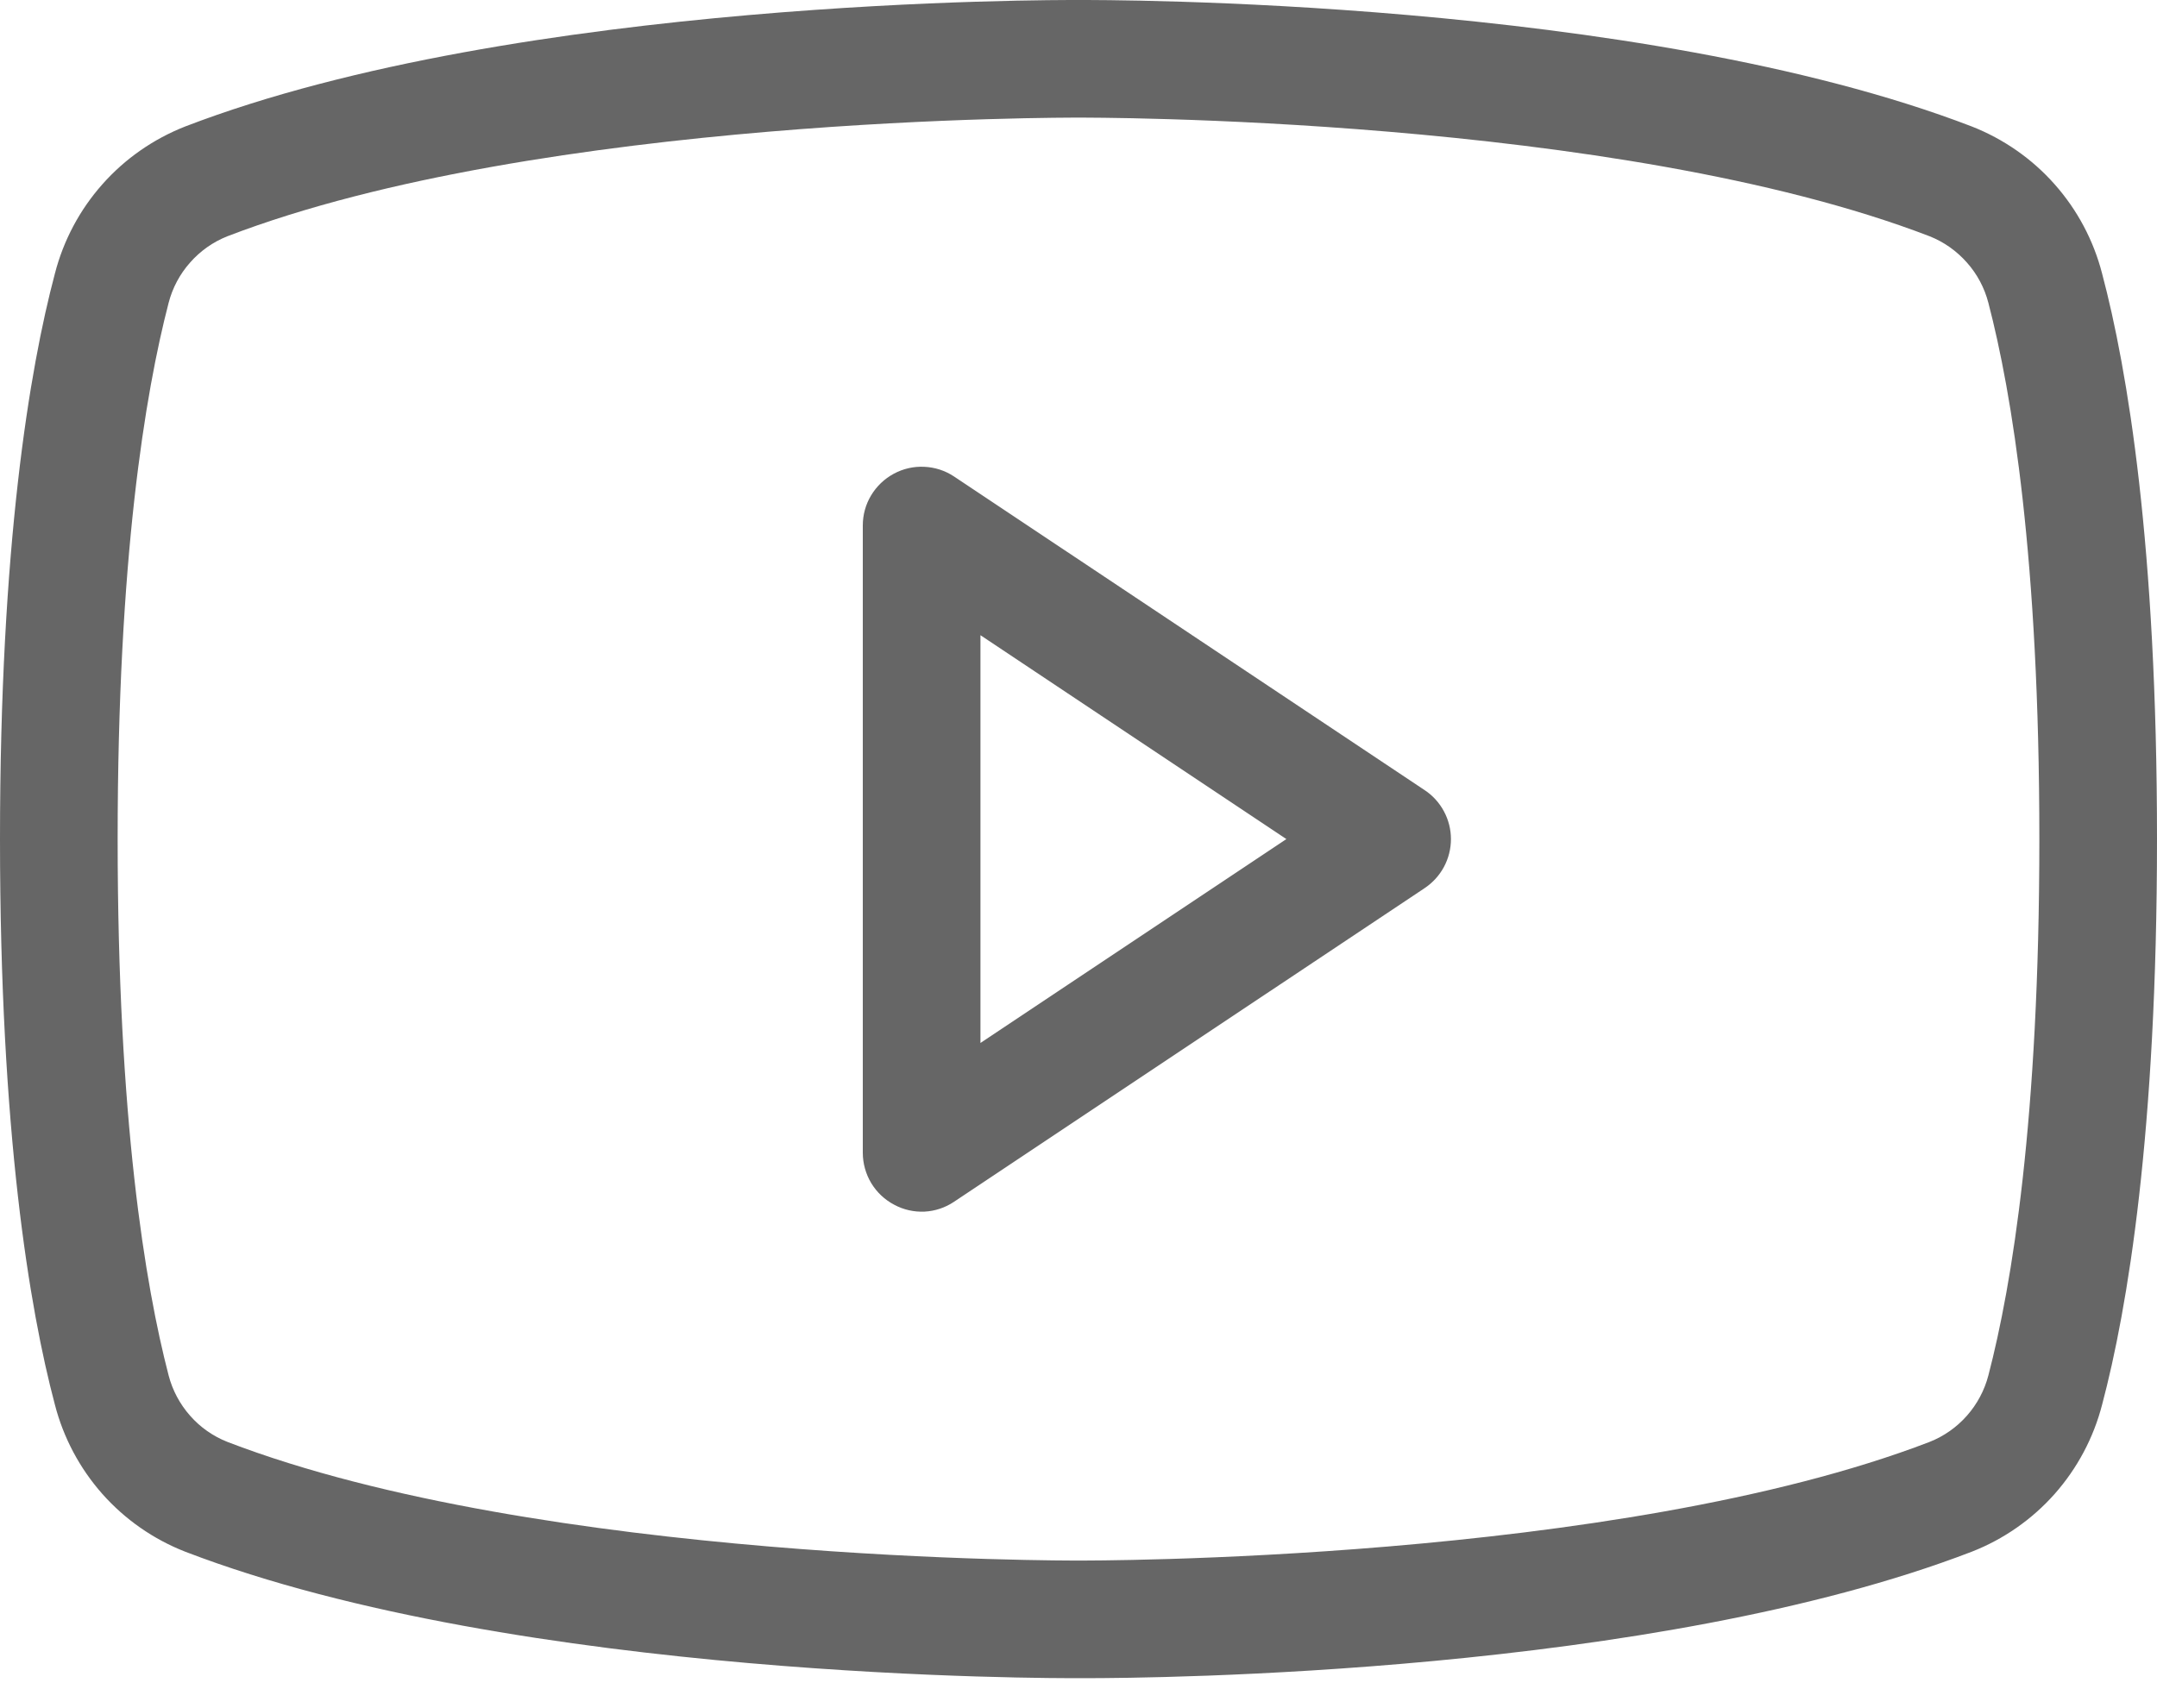
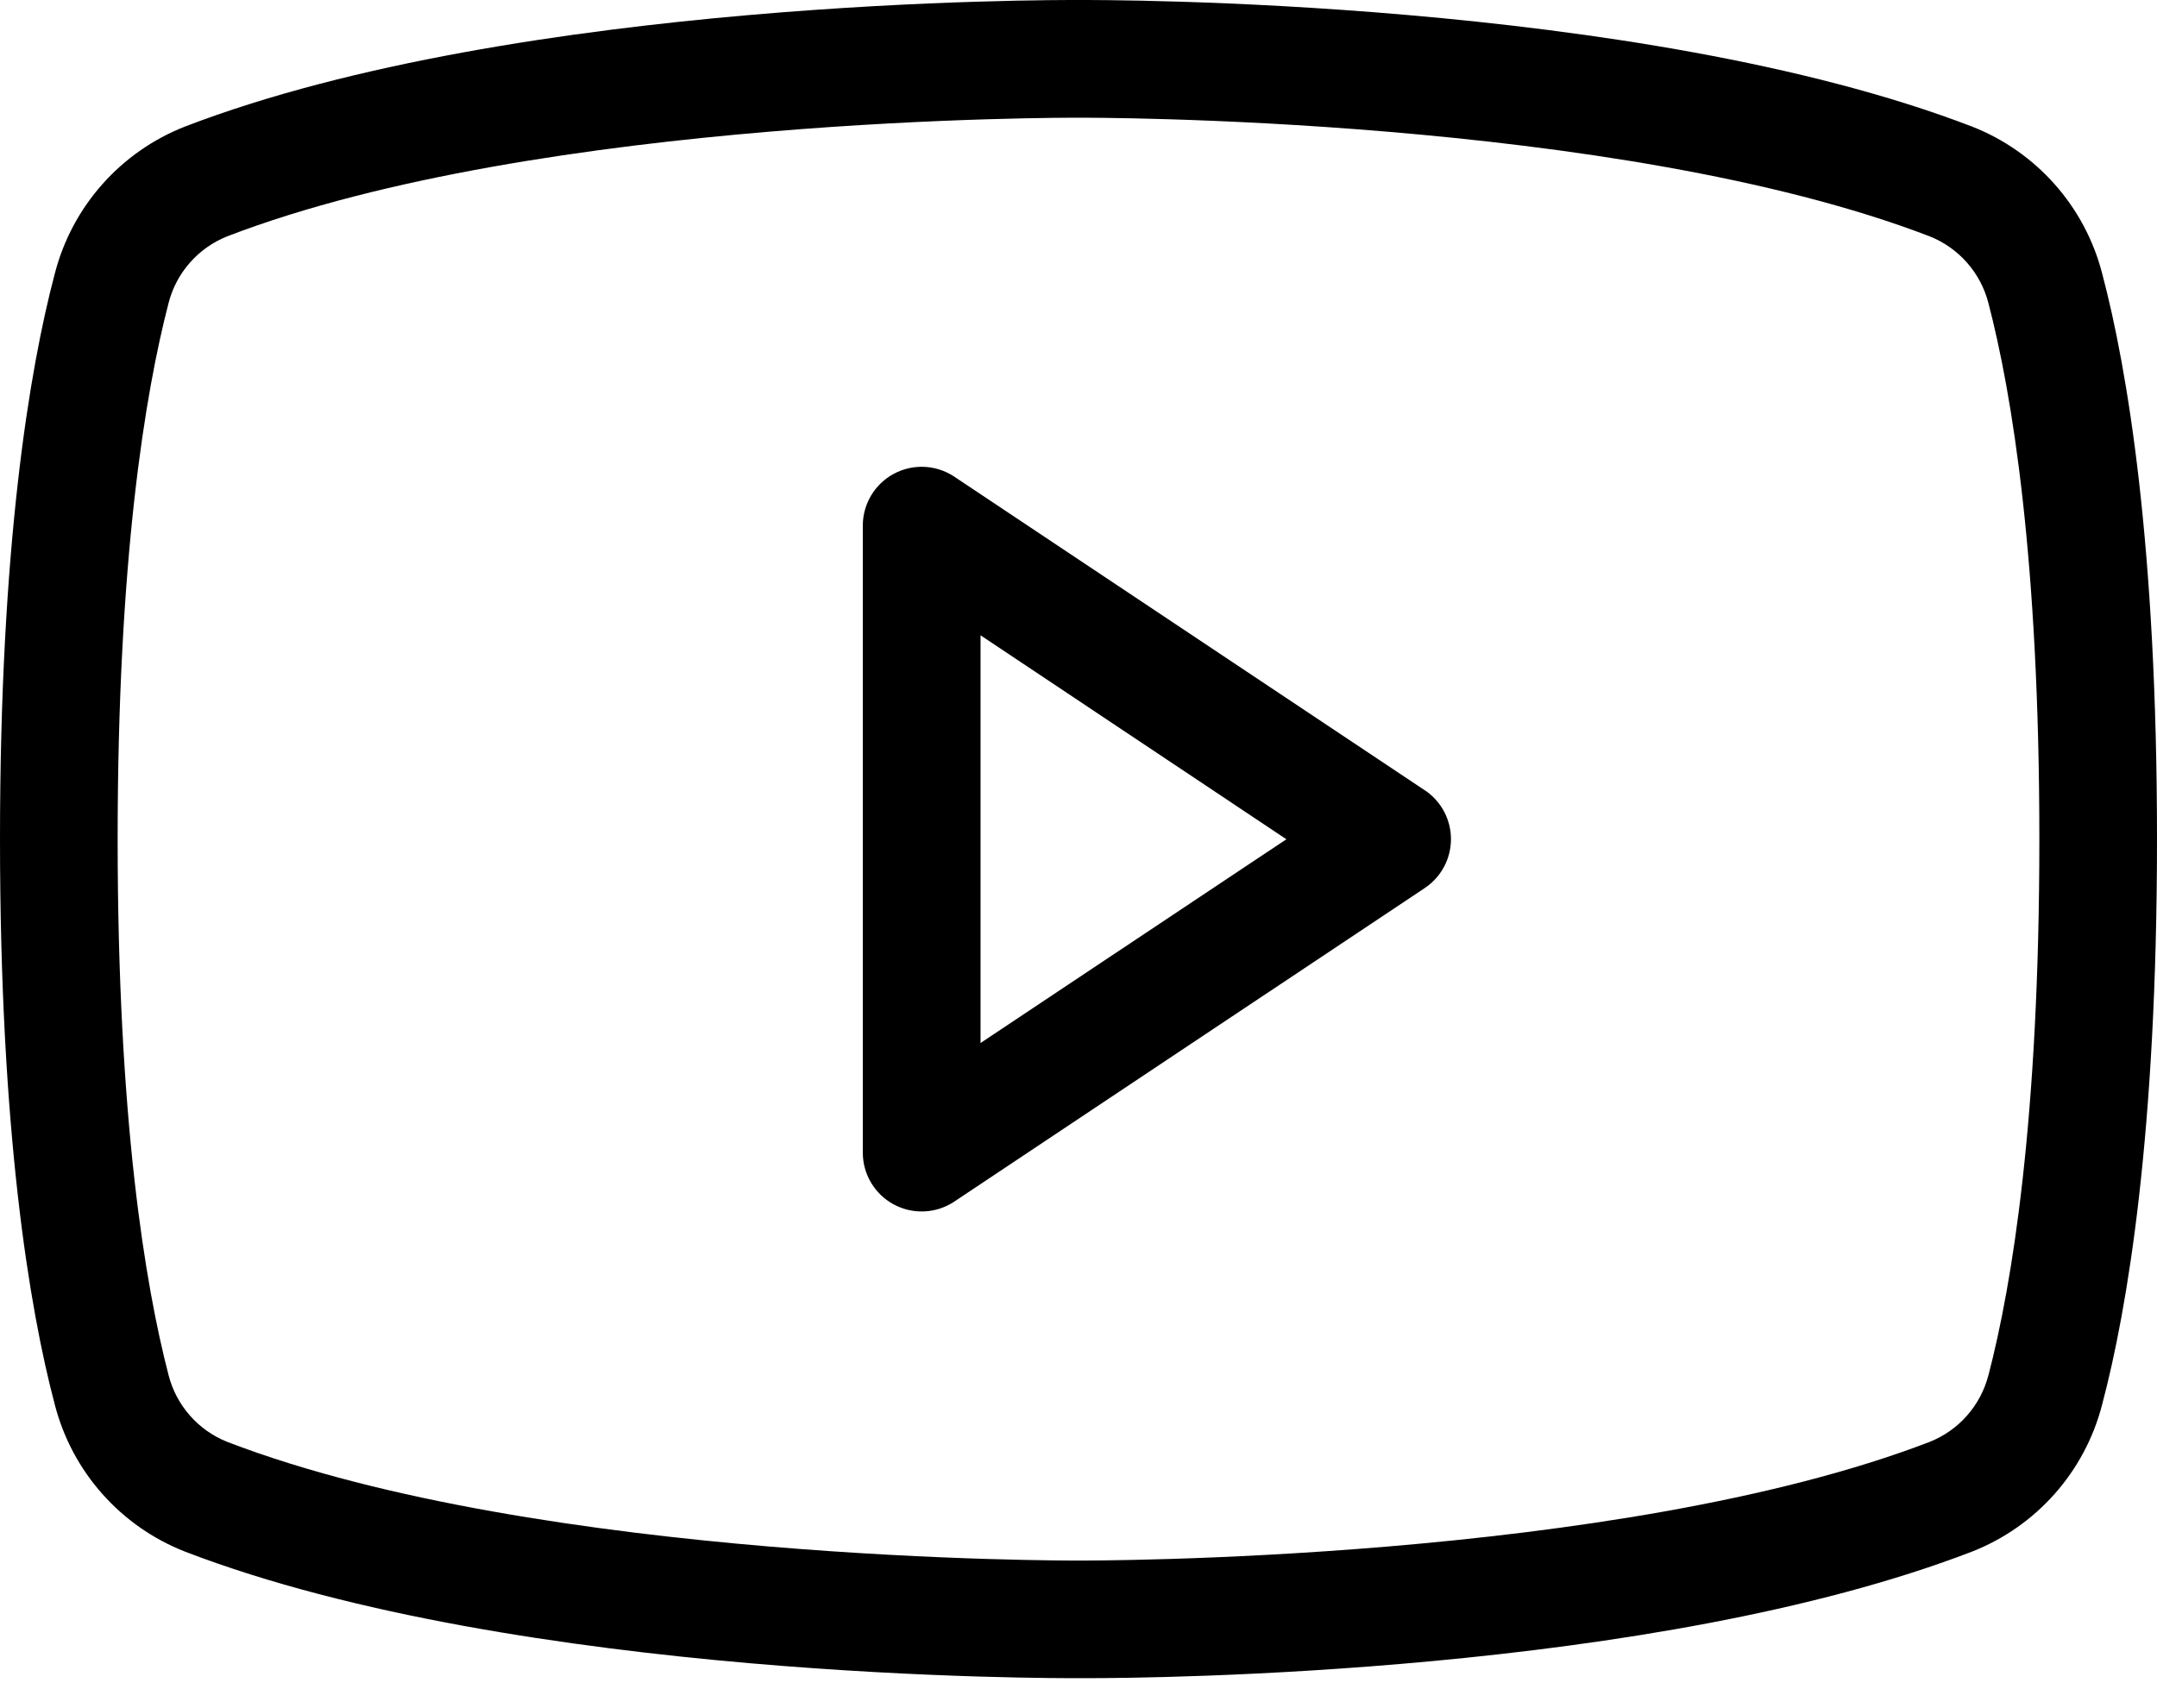
- <svg xmlns="http://www.w3.org/2000/svg" width="24" height="19" viewBox="0 0 24 19" fill="none">
-   <path d="M15.851 8.793L10.614 5.302C10.516 5.237 10.402 5.2 10.284 5.195C10.166 5.189 10.049 5.216 9.945 5.272C9.841 5.328 9.754 5.411 9.693 5.512C9.632 5.613 9.6 5.729 9.6 5.847V12.829C9.6 12.948 9.633 13.065 9.694 13.167C9.756 13.269 9.844 13.352 9.949 13.407C10.052 13.463 10.169 13.489 10.286 13.484C10.404 13.478 10.517 13.44 10.614 13.375L15.851 9.884C15.941 9.824 16.015 9.743 16.066 9.648C16.117 9.553 16.144 9.446 16.144 9.338C16.144 9.23 16.117 9.124 16.066 9.029C16.015 8.934 15.941 8.852 15.851 8.793ZM10.909 11.607V7.069L14.313 9.338L10.909 11.607ZM23.389 3.044C23.294 2.675 23.113 2.335 22.861 2.051C22.609 1.766 22.292 1.546 21.938 1.407C18.218 -0.022 12.251 1.91553e-05 12 1.91553e-05C11.749 1.91553e-05 5.782 -0.022 2.062 1.407C1.708 1.546 1.391 1.766 1.139 2.051C0.887 2.335 0.706 2.675 0.611 3.044C0.327 4.113 0 6.076 0 9.338C0 12.6 0.327 14.564 0.611 15.633C0.706 16.001 0.887 16.341 1.139 16.626C1.391 16.91 1.708 17.131 2.062 17.269C5.782 18.698 11.749 18.676 12 18.676H12.076C12.829 18.676 18.393 18.633 21.938 17.269C22.292 17.131 22.609 16.91 22.861 16.626C23.113 16.341 23.294 16.001 23.389 15.633C23.673 14.564 24 12.6 24 9.338C24 6.076 23.673 4.113 23.389 3.044ZM22.124 15.306C22.081 15.472 21.999 15.626 21.885 15.755C21.771 15.884 21.629 15.984 21.469 16.047C17.978 17.389 12.066 17.367 12 17.367C11.934 17.367 6.022 17.389 2.531 16.047C2.371 15.984 2.228 15.884 2.115 15.755C2.001 15.626 1.919 15.472 1.876 15.306C1.615 14.302 1.309 12.458 1.309 9.338C1.309 6.218 1.615 4.375 1.876 3.371C1.919 3.204 2.001 3.05 2.115 2.922C2.228 2.793 2.371 2.692 2.531 2.629C6.022 1.287 11.934 1.309 12 1.309C12.066 1.309 17.978 1.287 21.469 2.629C21.629 2.692 21.771 2.793 21.885 2.922C21.999 3.05 22.081 3.204 22.124 3.371C22.386 4.375 22.691 6.218 22.691 9.338C22.691 12.458 22.386 14.302 22.124 15.306Z" fill="#666666" />
+ <svg viewBox="0 0 24 19" id="socials-youtube">
+   <path d="m15.85 8.793-5.236-3.491a.655.655 0 0 0-1.014.545v6.982a.655.655 0 0 0 1.014.546l5.237-3.491a.654.654 0 0 0 0-1.091Zm-4.94 2.814V7.07l3.403 2.27-3.404 2.268Zm12.48-8.563a2.4 2.4 0 0 0-1.452-1.637C18.218-.022 12.251 0 12 0c-.25 0-6.218-.022-9.938 1.407A2.4 2.4 0 0 0 .61 3.044C.327 4.113 0 6.076 0 9.338c0 3.262.327 5.226.61 6.295a2.4 2.4 0 0 0 1.452 1.636c3.72 1.43 9.687 1.407 9.938 1.407h.076c.753 0 6.317-.043 9.862-1.407a2.4 2.4 0 0 0 1.451-1.636c.284-1.07.611-3.033.611-6.295s-.327-5.225-.61-6.294Zm-1.266 12.261a1.09 1.09 0 0 1-.655.742c-3.49 1.342-9.404 1.32-9.469 1.32-.066 0-5.978.022-9.47-1.32a1.09 1.09 0 0 1-.654-.742c-.261-1.003-.567-2.847-.567-5.967 0-3.12.306-4.963.567-5.967a1.09 1.09 0 0 1 .655-.742C6.02 1.287 11.934 1.31 12 1.31c.066 0 5.978-.022 9.47 1.32a1.092 1.092 0 0 1 .654.742c.262 1.004.567 2.847.567 5.967 0 3.12-.305 4.964-.567 5.968Z" />
</svg>
